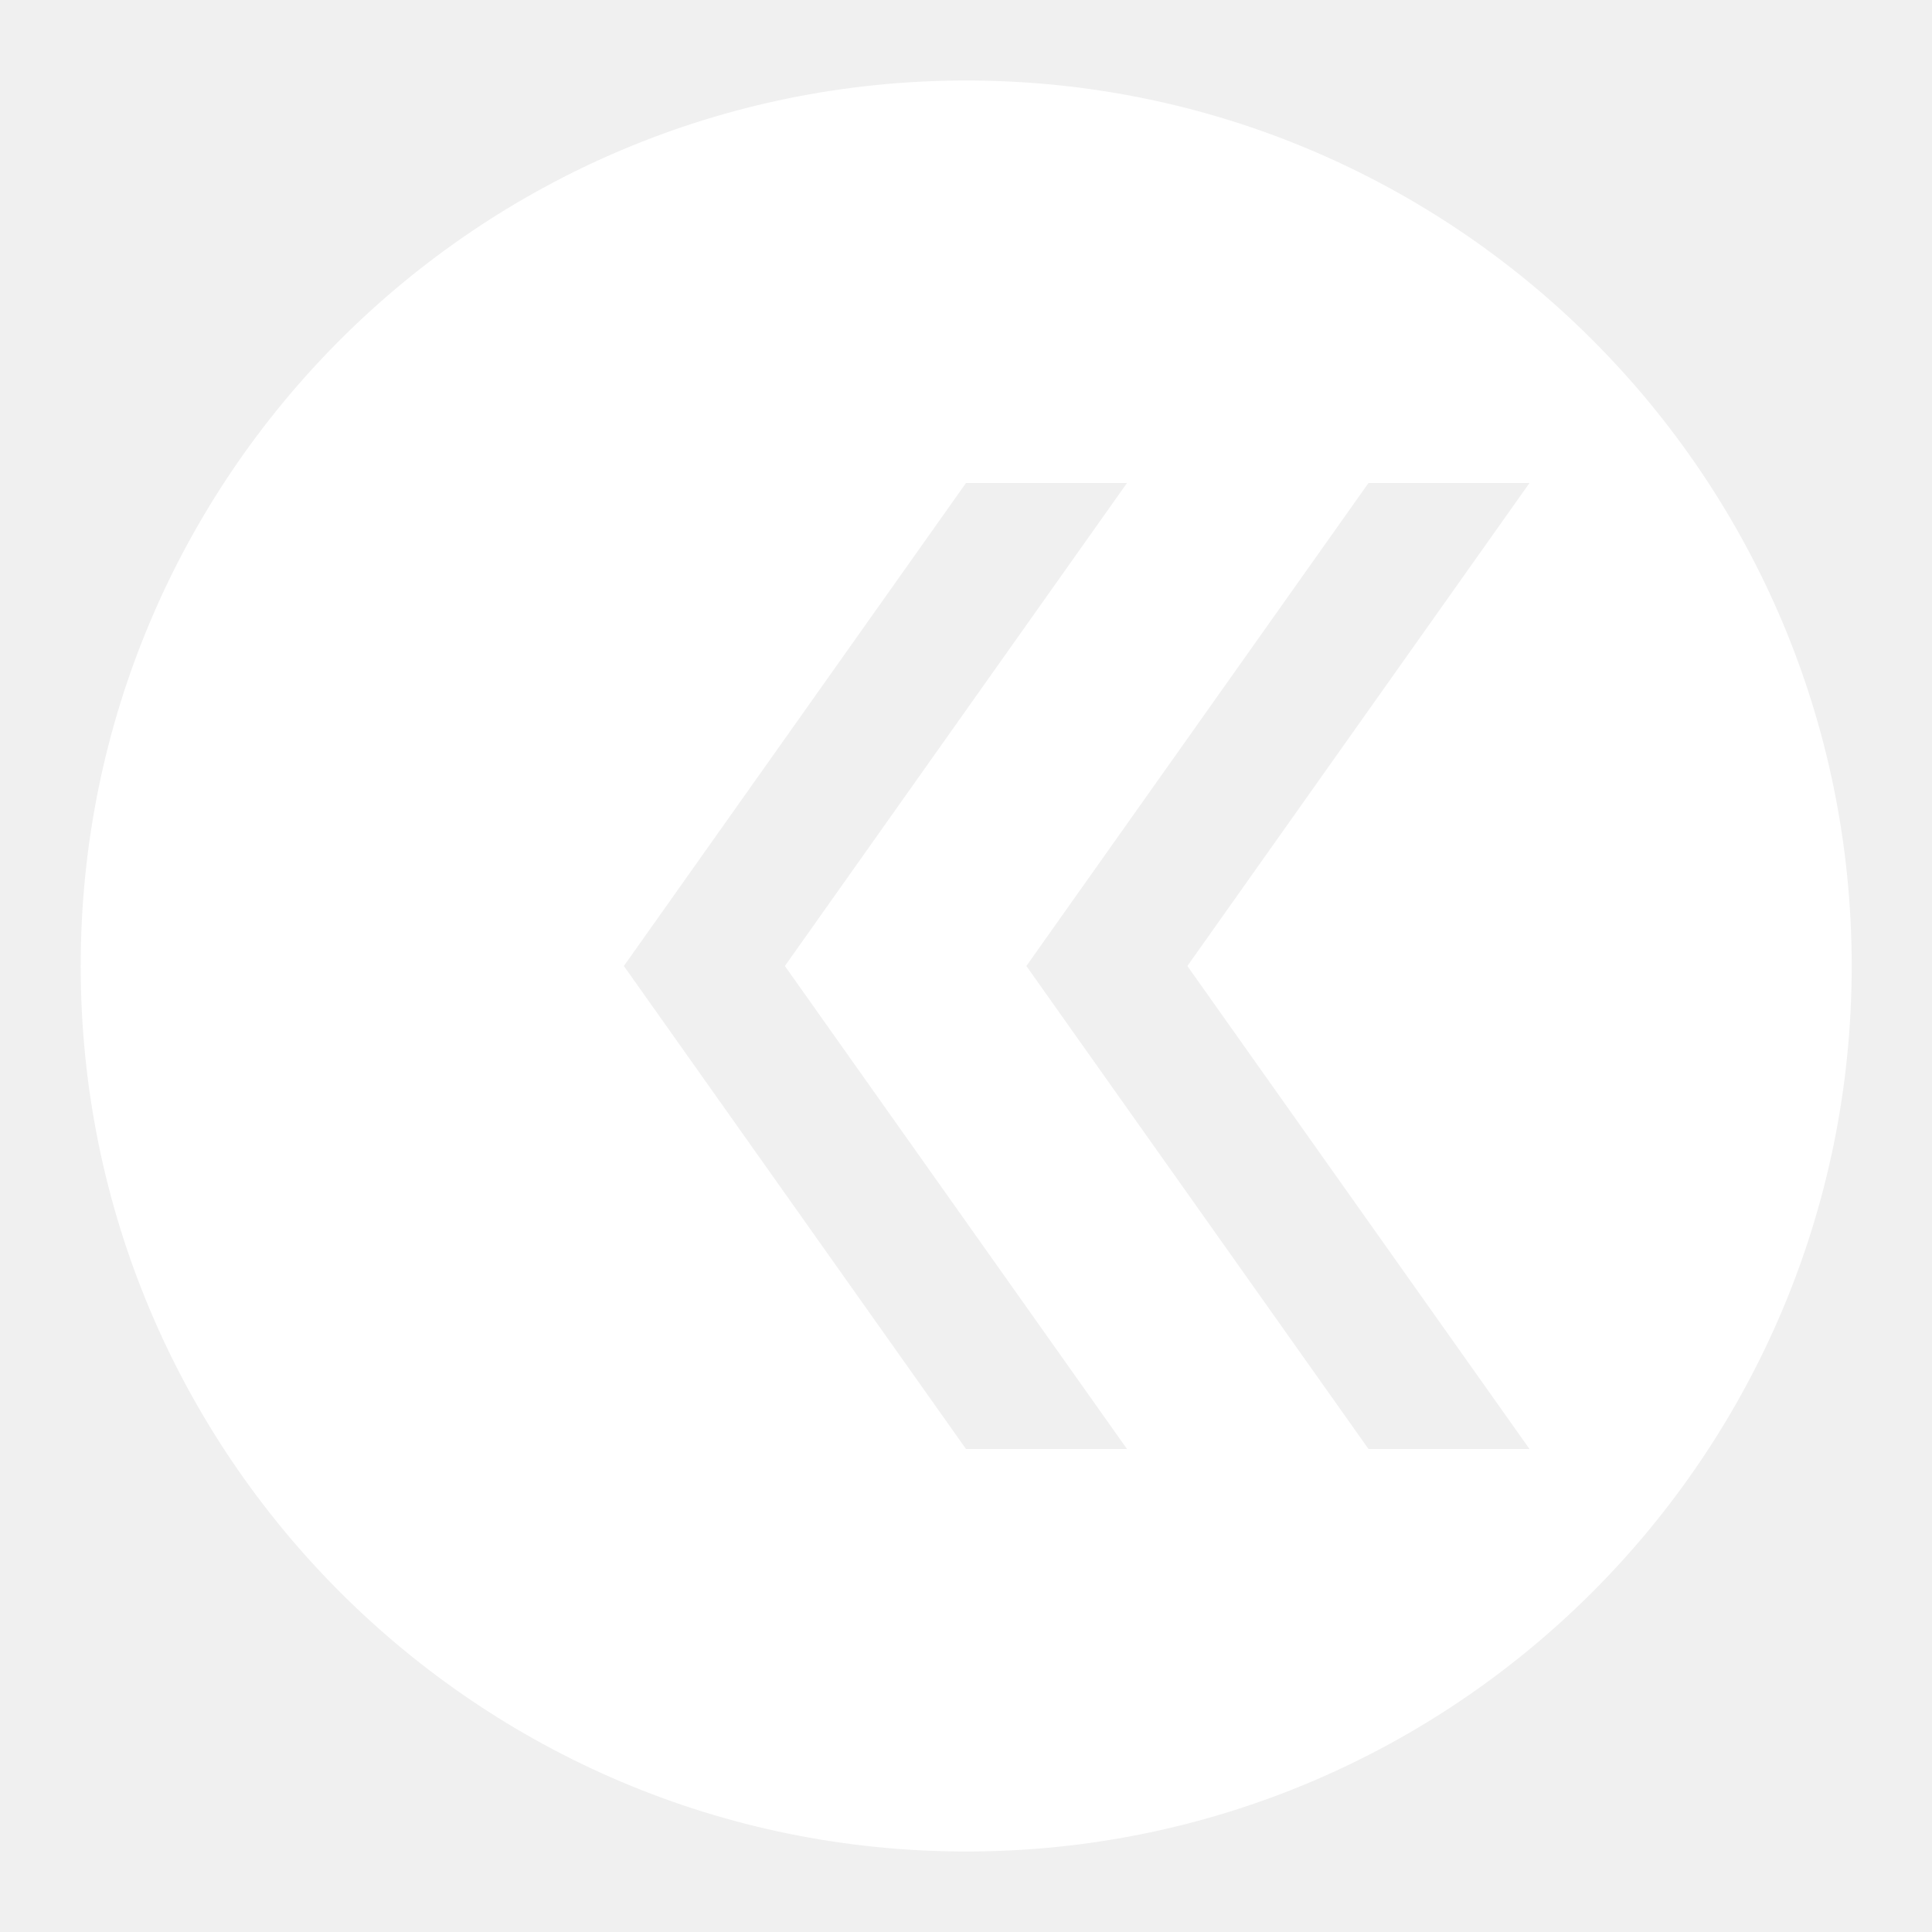
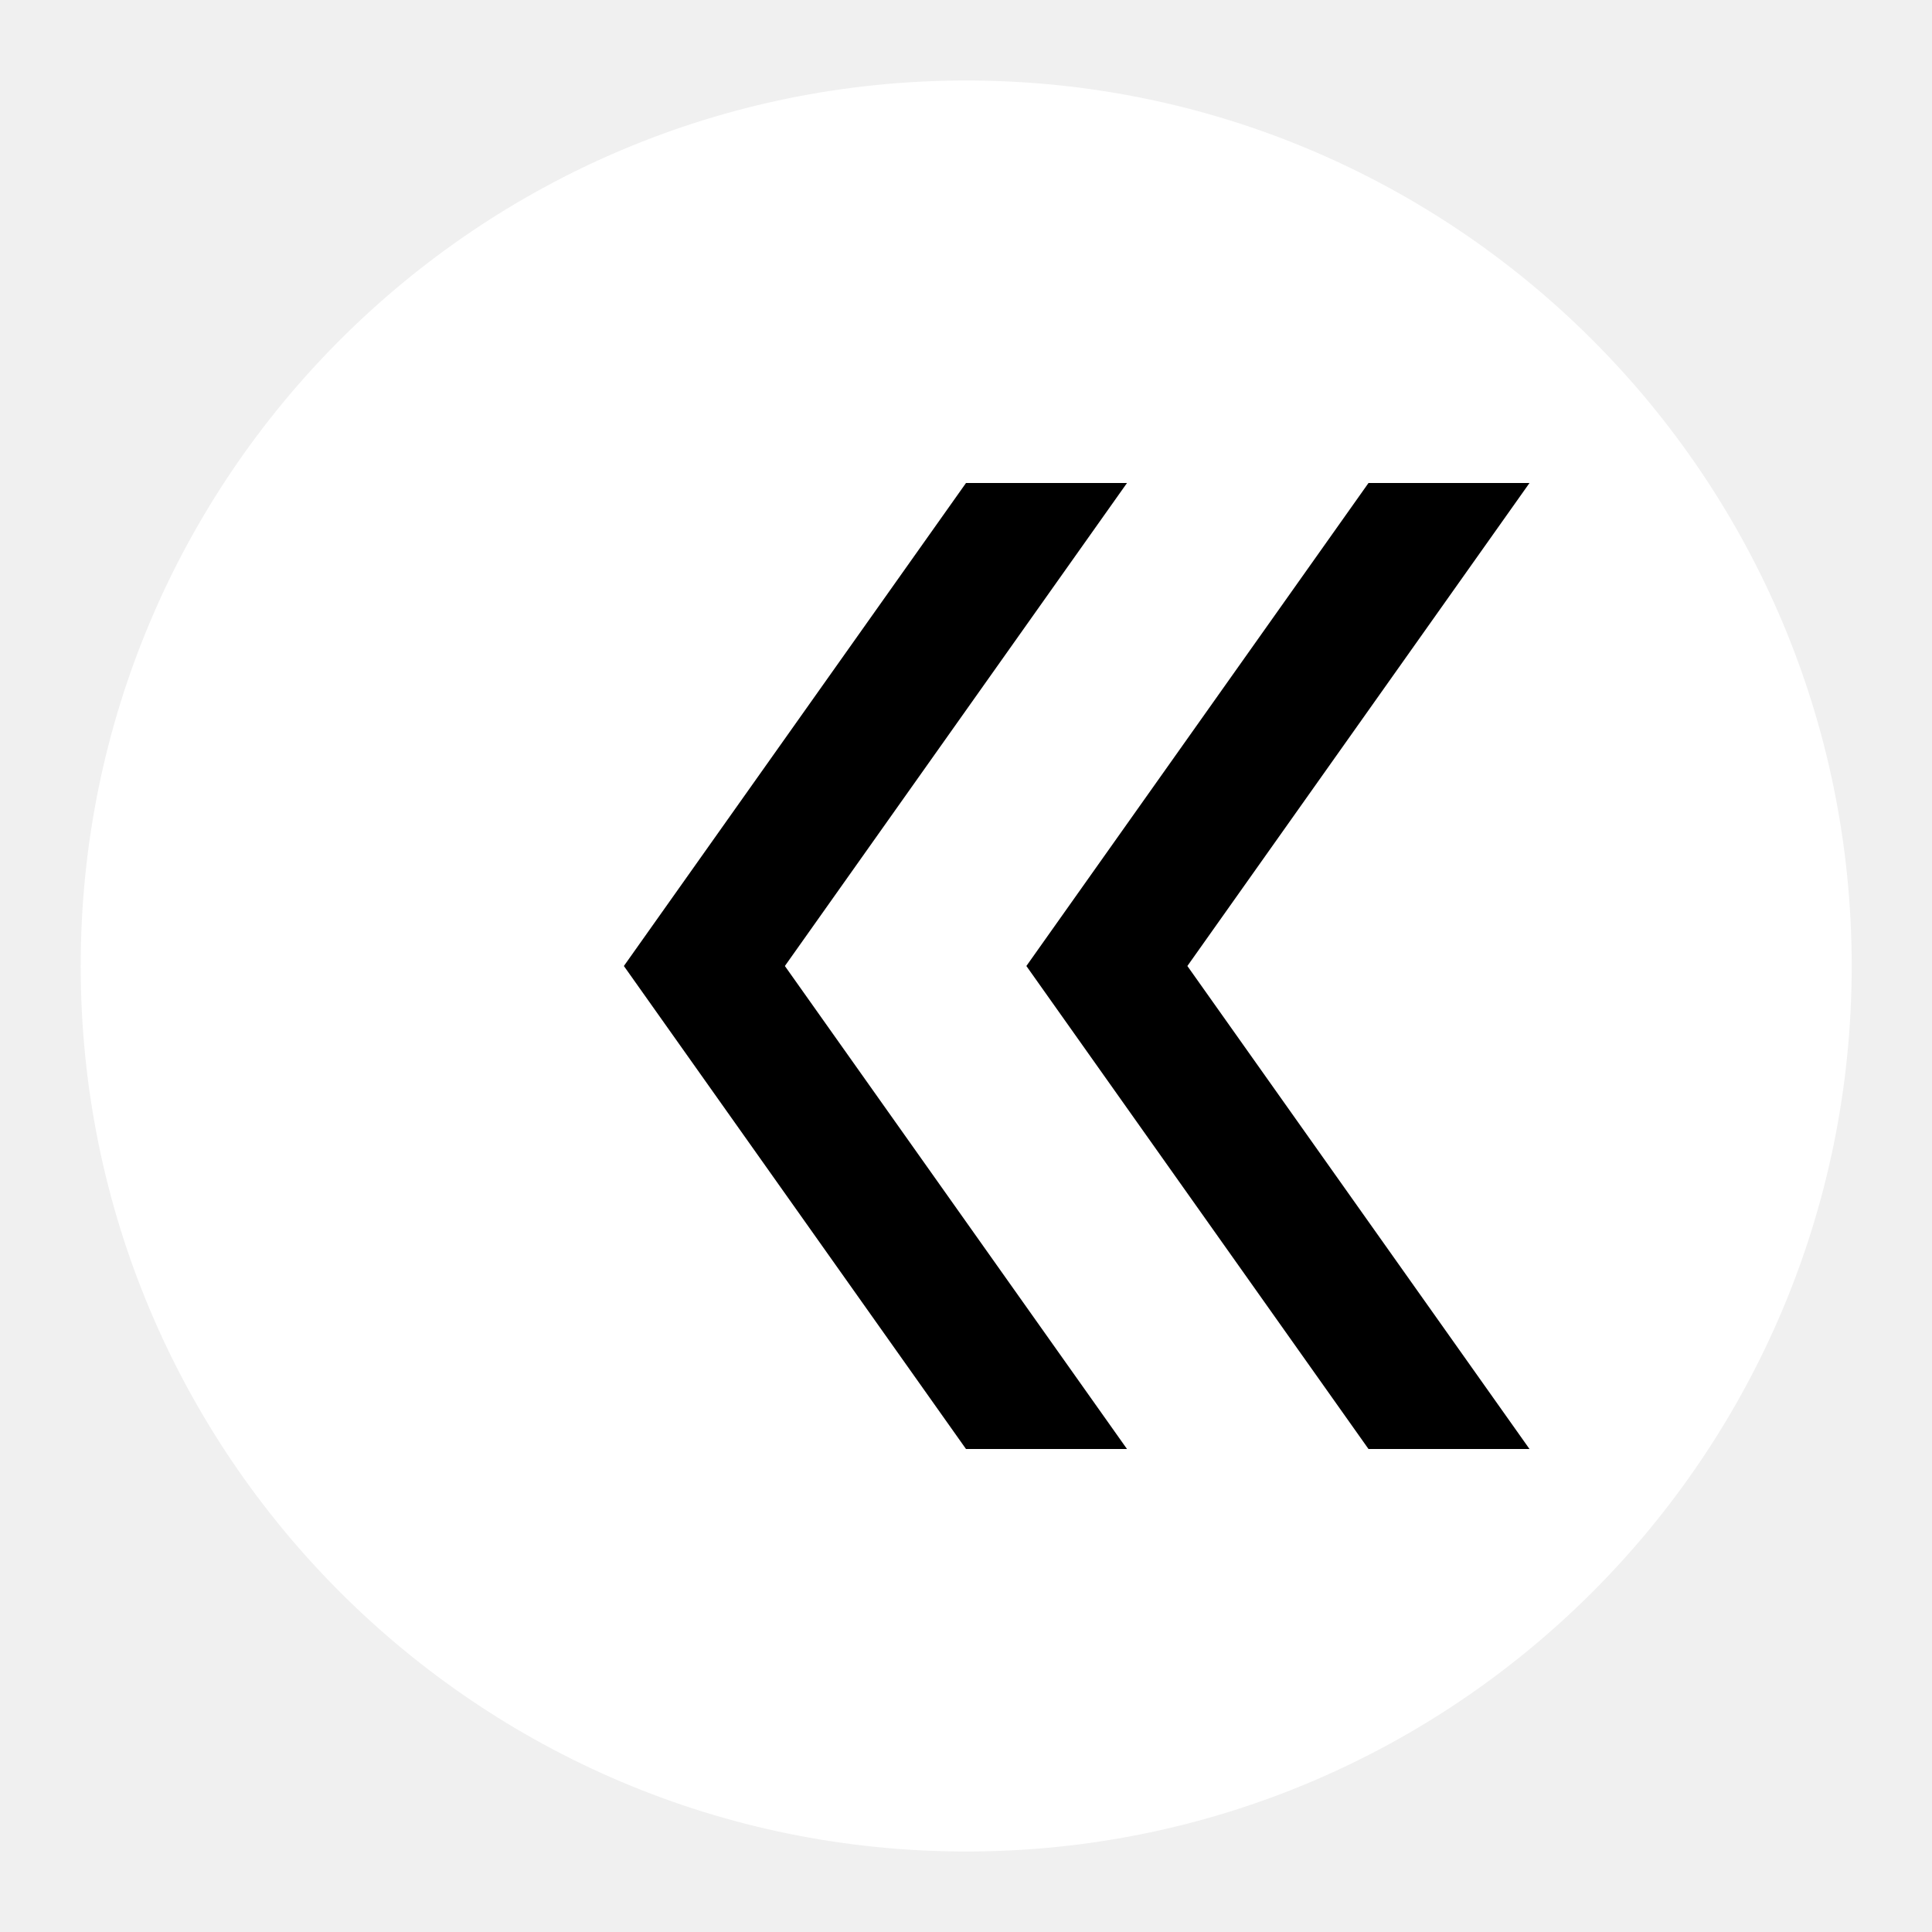
<svg xmlns="http://www.w3.org/2000/svg" width="96" height="96" viewBox="0 0 48 48" fill="#ffffff">
+   <circle cx="24" cy="24" r="21" fill="#000000" />
  <path fill-rule="evenodd" d="M24 2 a22 22 0 1 0 0.01 0 Z M24 12 L28 12 L19.5 24 L28 36 L24 36 L15.5 24 Z M34 12 L38 12 L29.5 24 L38 36 L34 36 L25.5 24 Z" />
</svg>
